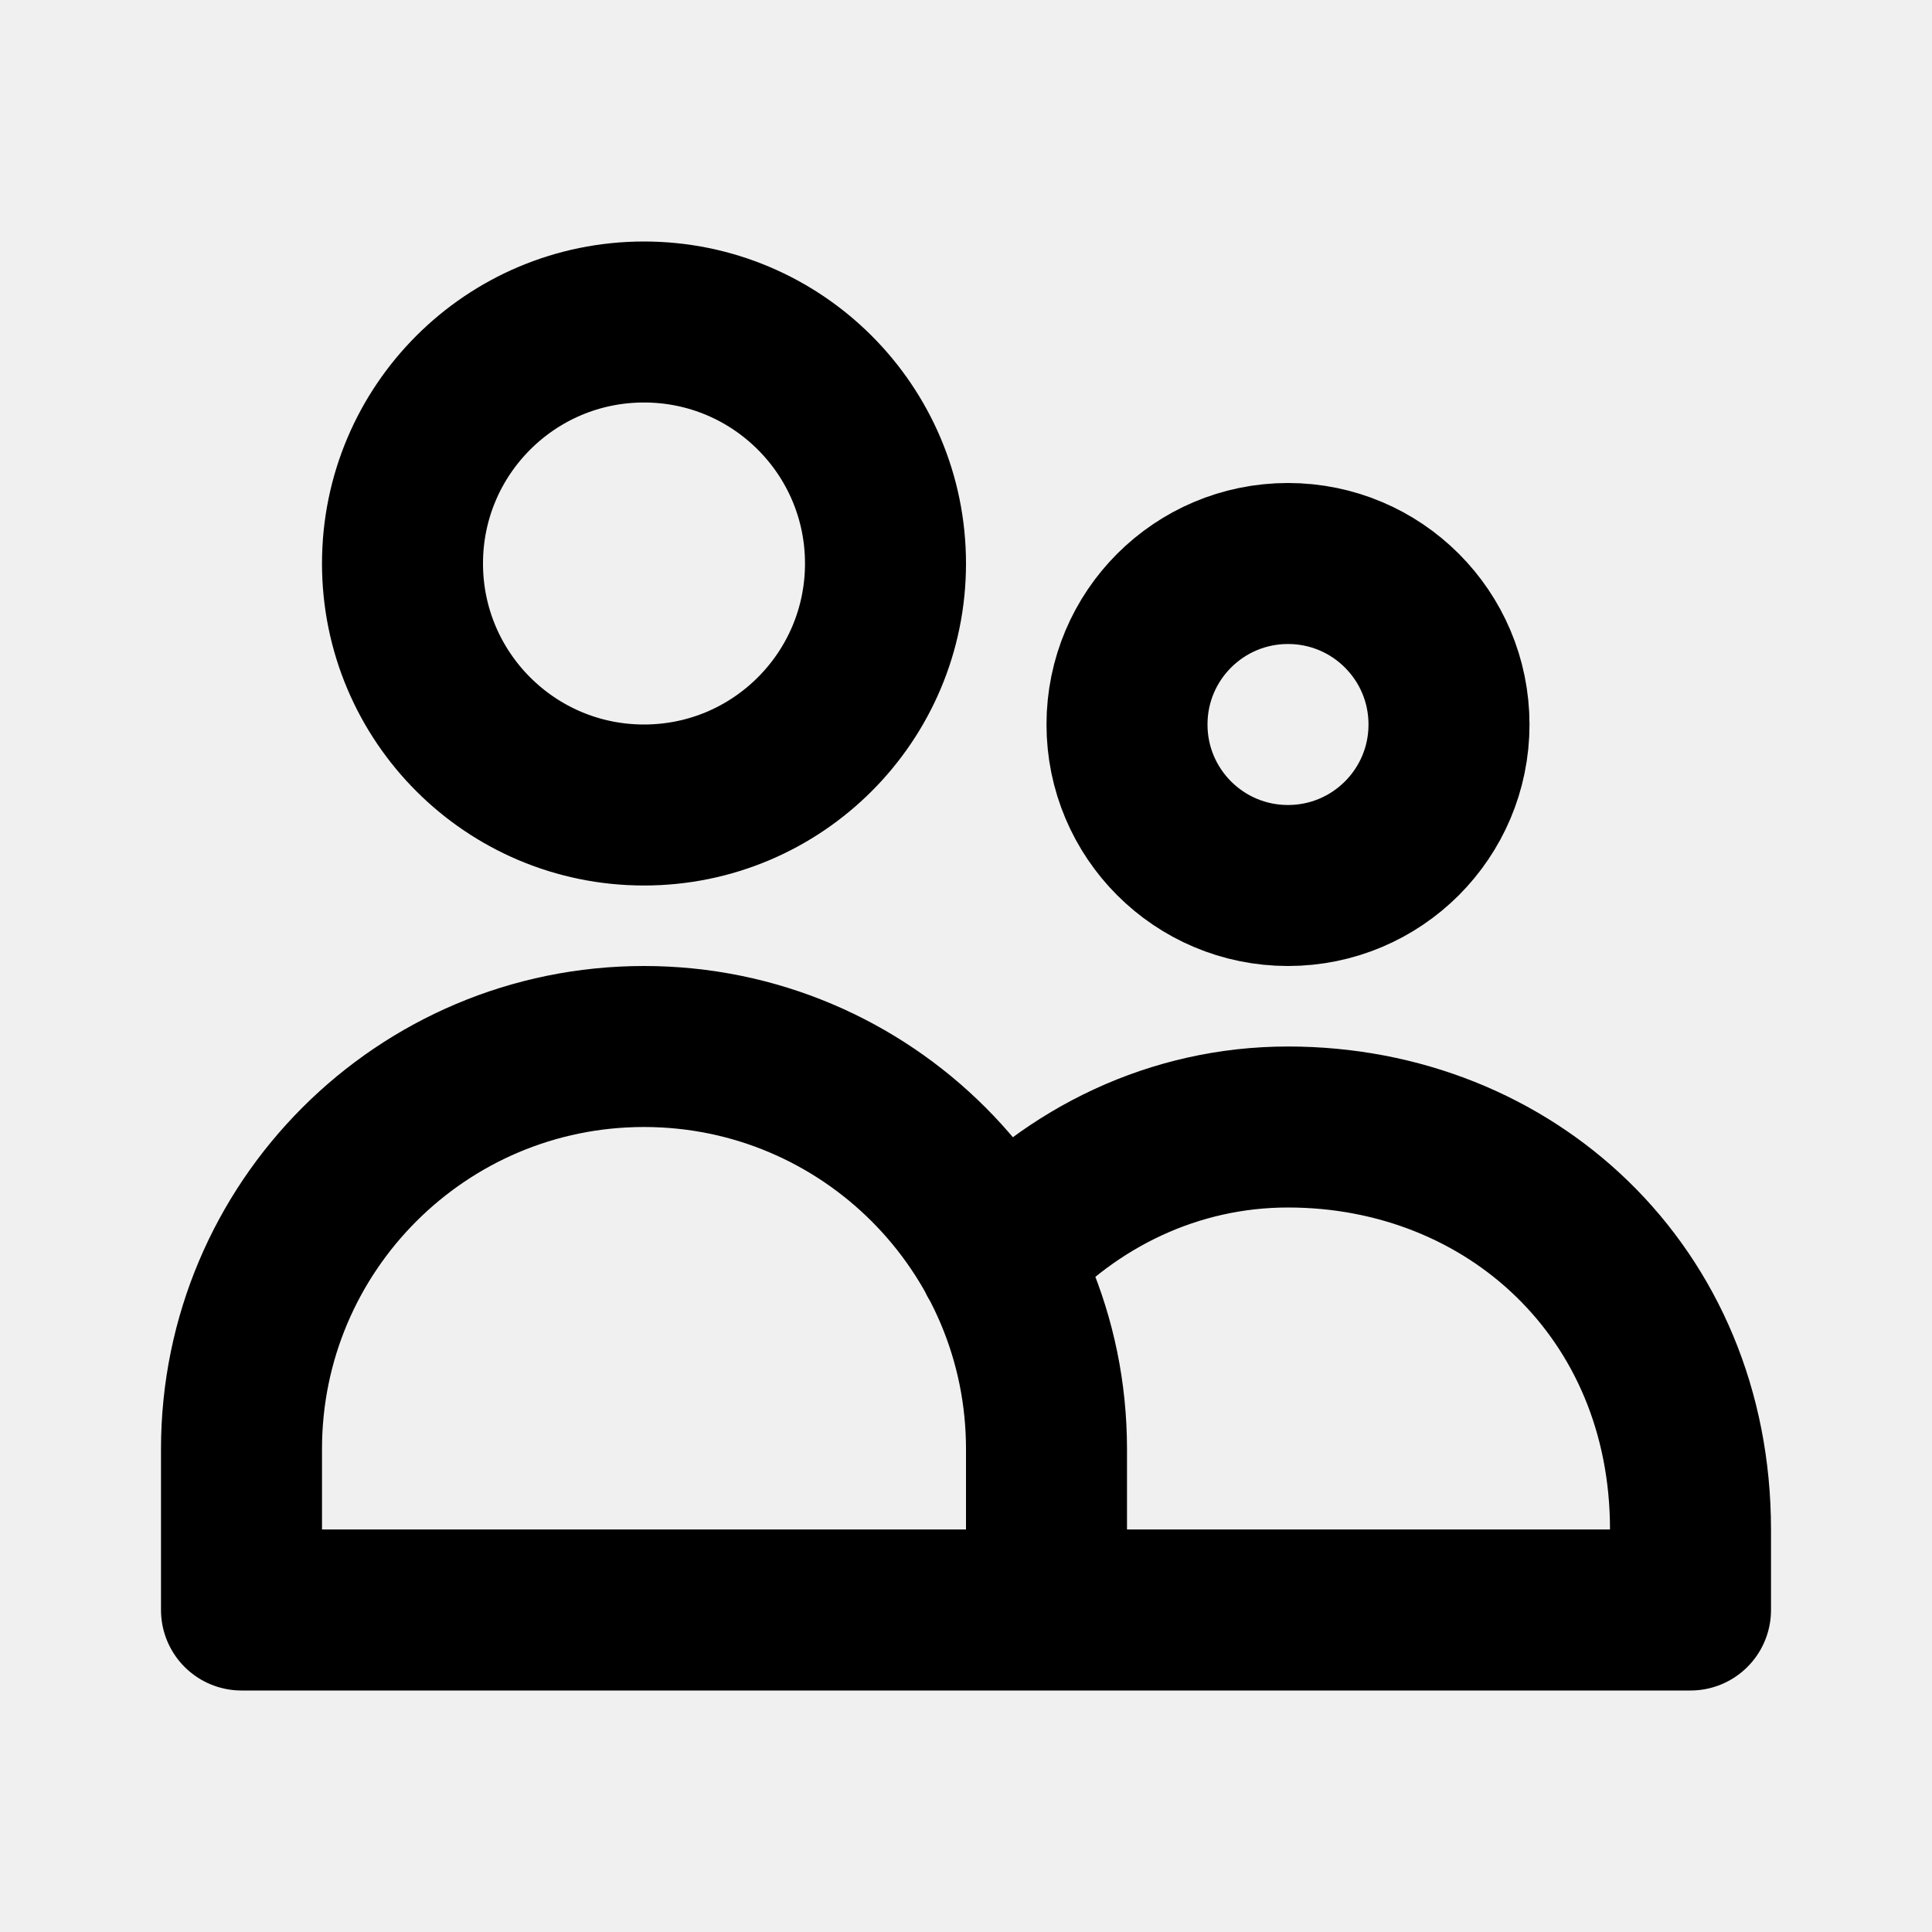
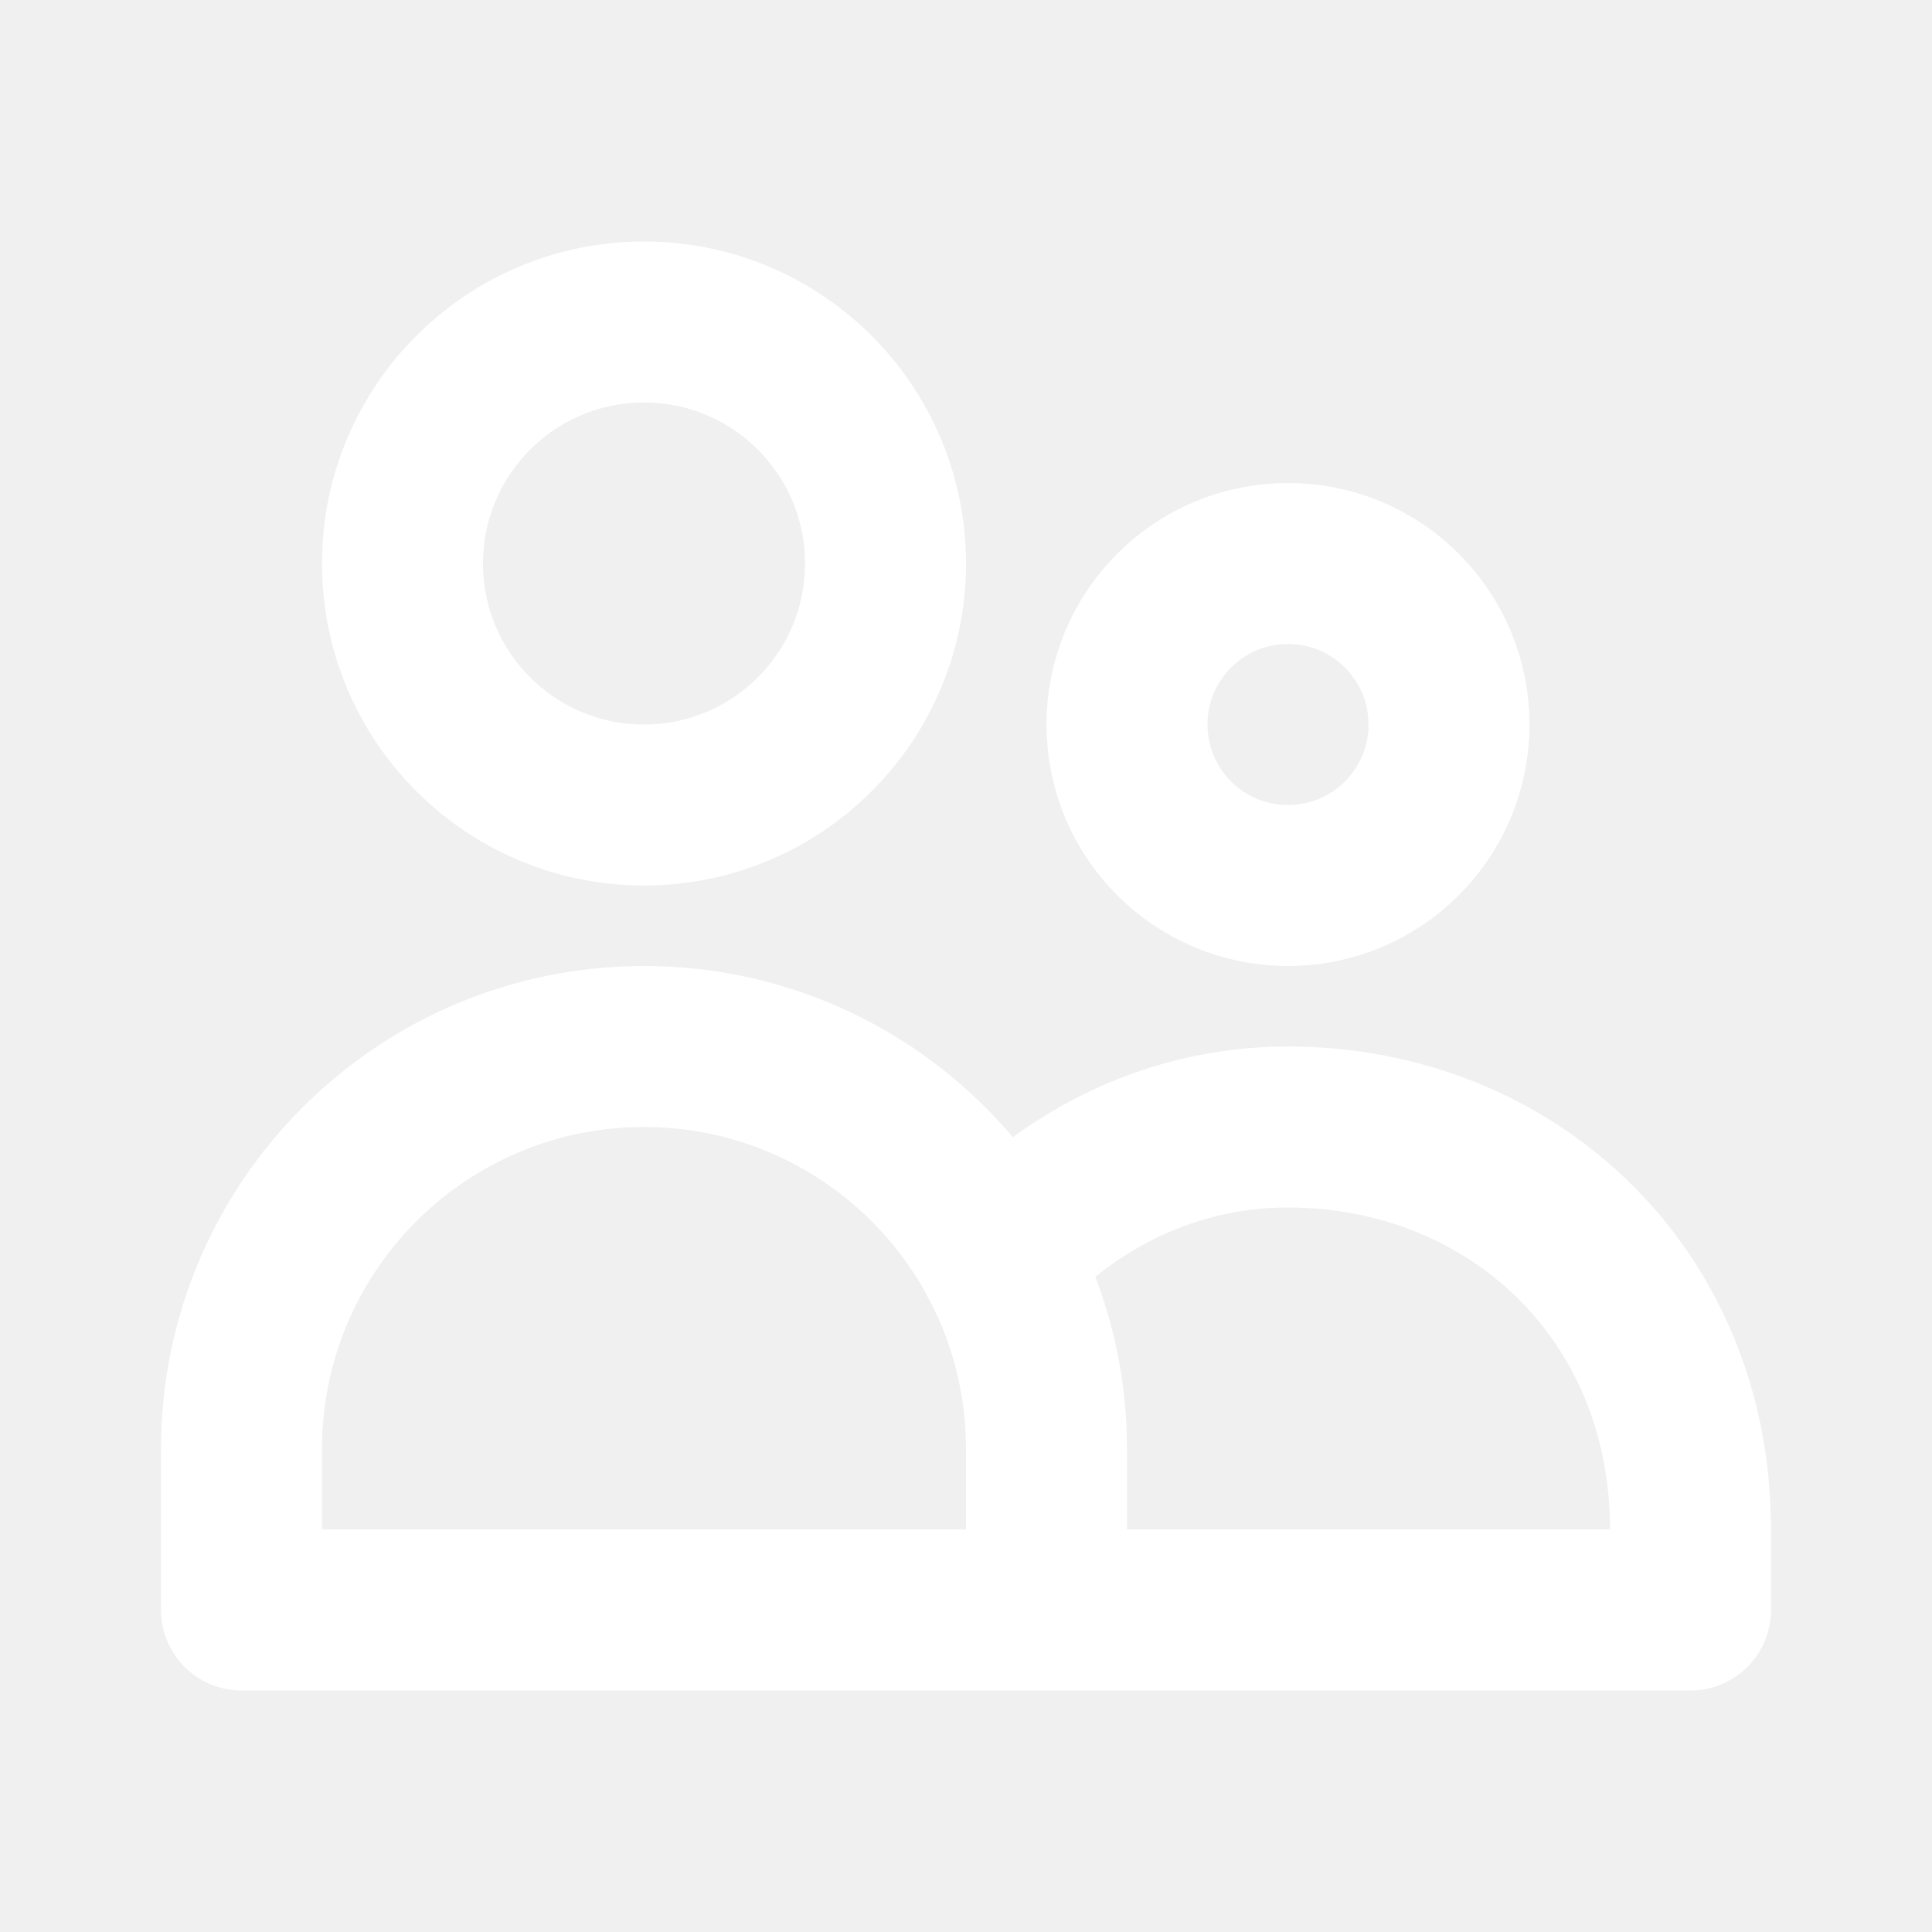
<svg xmlns="http://www.w3.org/2000/svg" width="24" height="24" viewBox="0 0 24 24" fill="none">
-   <path d="M13 20V18C13 15.239 10.761 13 8 13C5.239 13 3 15.239 3 18V20H13ZM13 20H21V19C21 16.055 18.761 14 16 14C14.587 14 13.31 14.626 12.401 15.631M11 7C11 8.657 9.657 10 8 10C6.343 10 5 8.657 5 7C5 5.343 6.343 4 8 4C9.657 4 11 5.343 11 7ZM18 9C18 10.105 17.105 11 16 11C14.895 11 14 10.105 14 9C14 7.895 14.895 7 16 7C17.105 7 18 7.895 18 9Z" stroke="black" stroke-width="2" stroke-linecap="round" stroke-linejoin="round" />
+   <path d="M13 20V18C13 15.239 10.761 13 8 13C5.239 13 3 15.239 3 18V20H13ZM13 20H21V19C21 16.055 18.761 14 16 14C14.587 14 13.31 14.626 12.401 15.631M11 7C11 8.657 9.657 10 8 10C6.343 10 5 8.657 5 7C5 5.343 6.343 4 8 4C9.657 4 11 5.343 11 7ZM18 9C18 10.105 17.105 11 16 11C14.895 11 14 10.105 14 9C14 7.895 14.895 7 16 7C17.105 7 18 7.895 18 9Z" stroke="white" stroke-width="2" stroke-linecap="round" stroke-linejoin="round" />
</svg>
